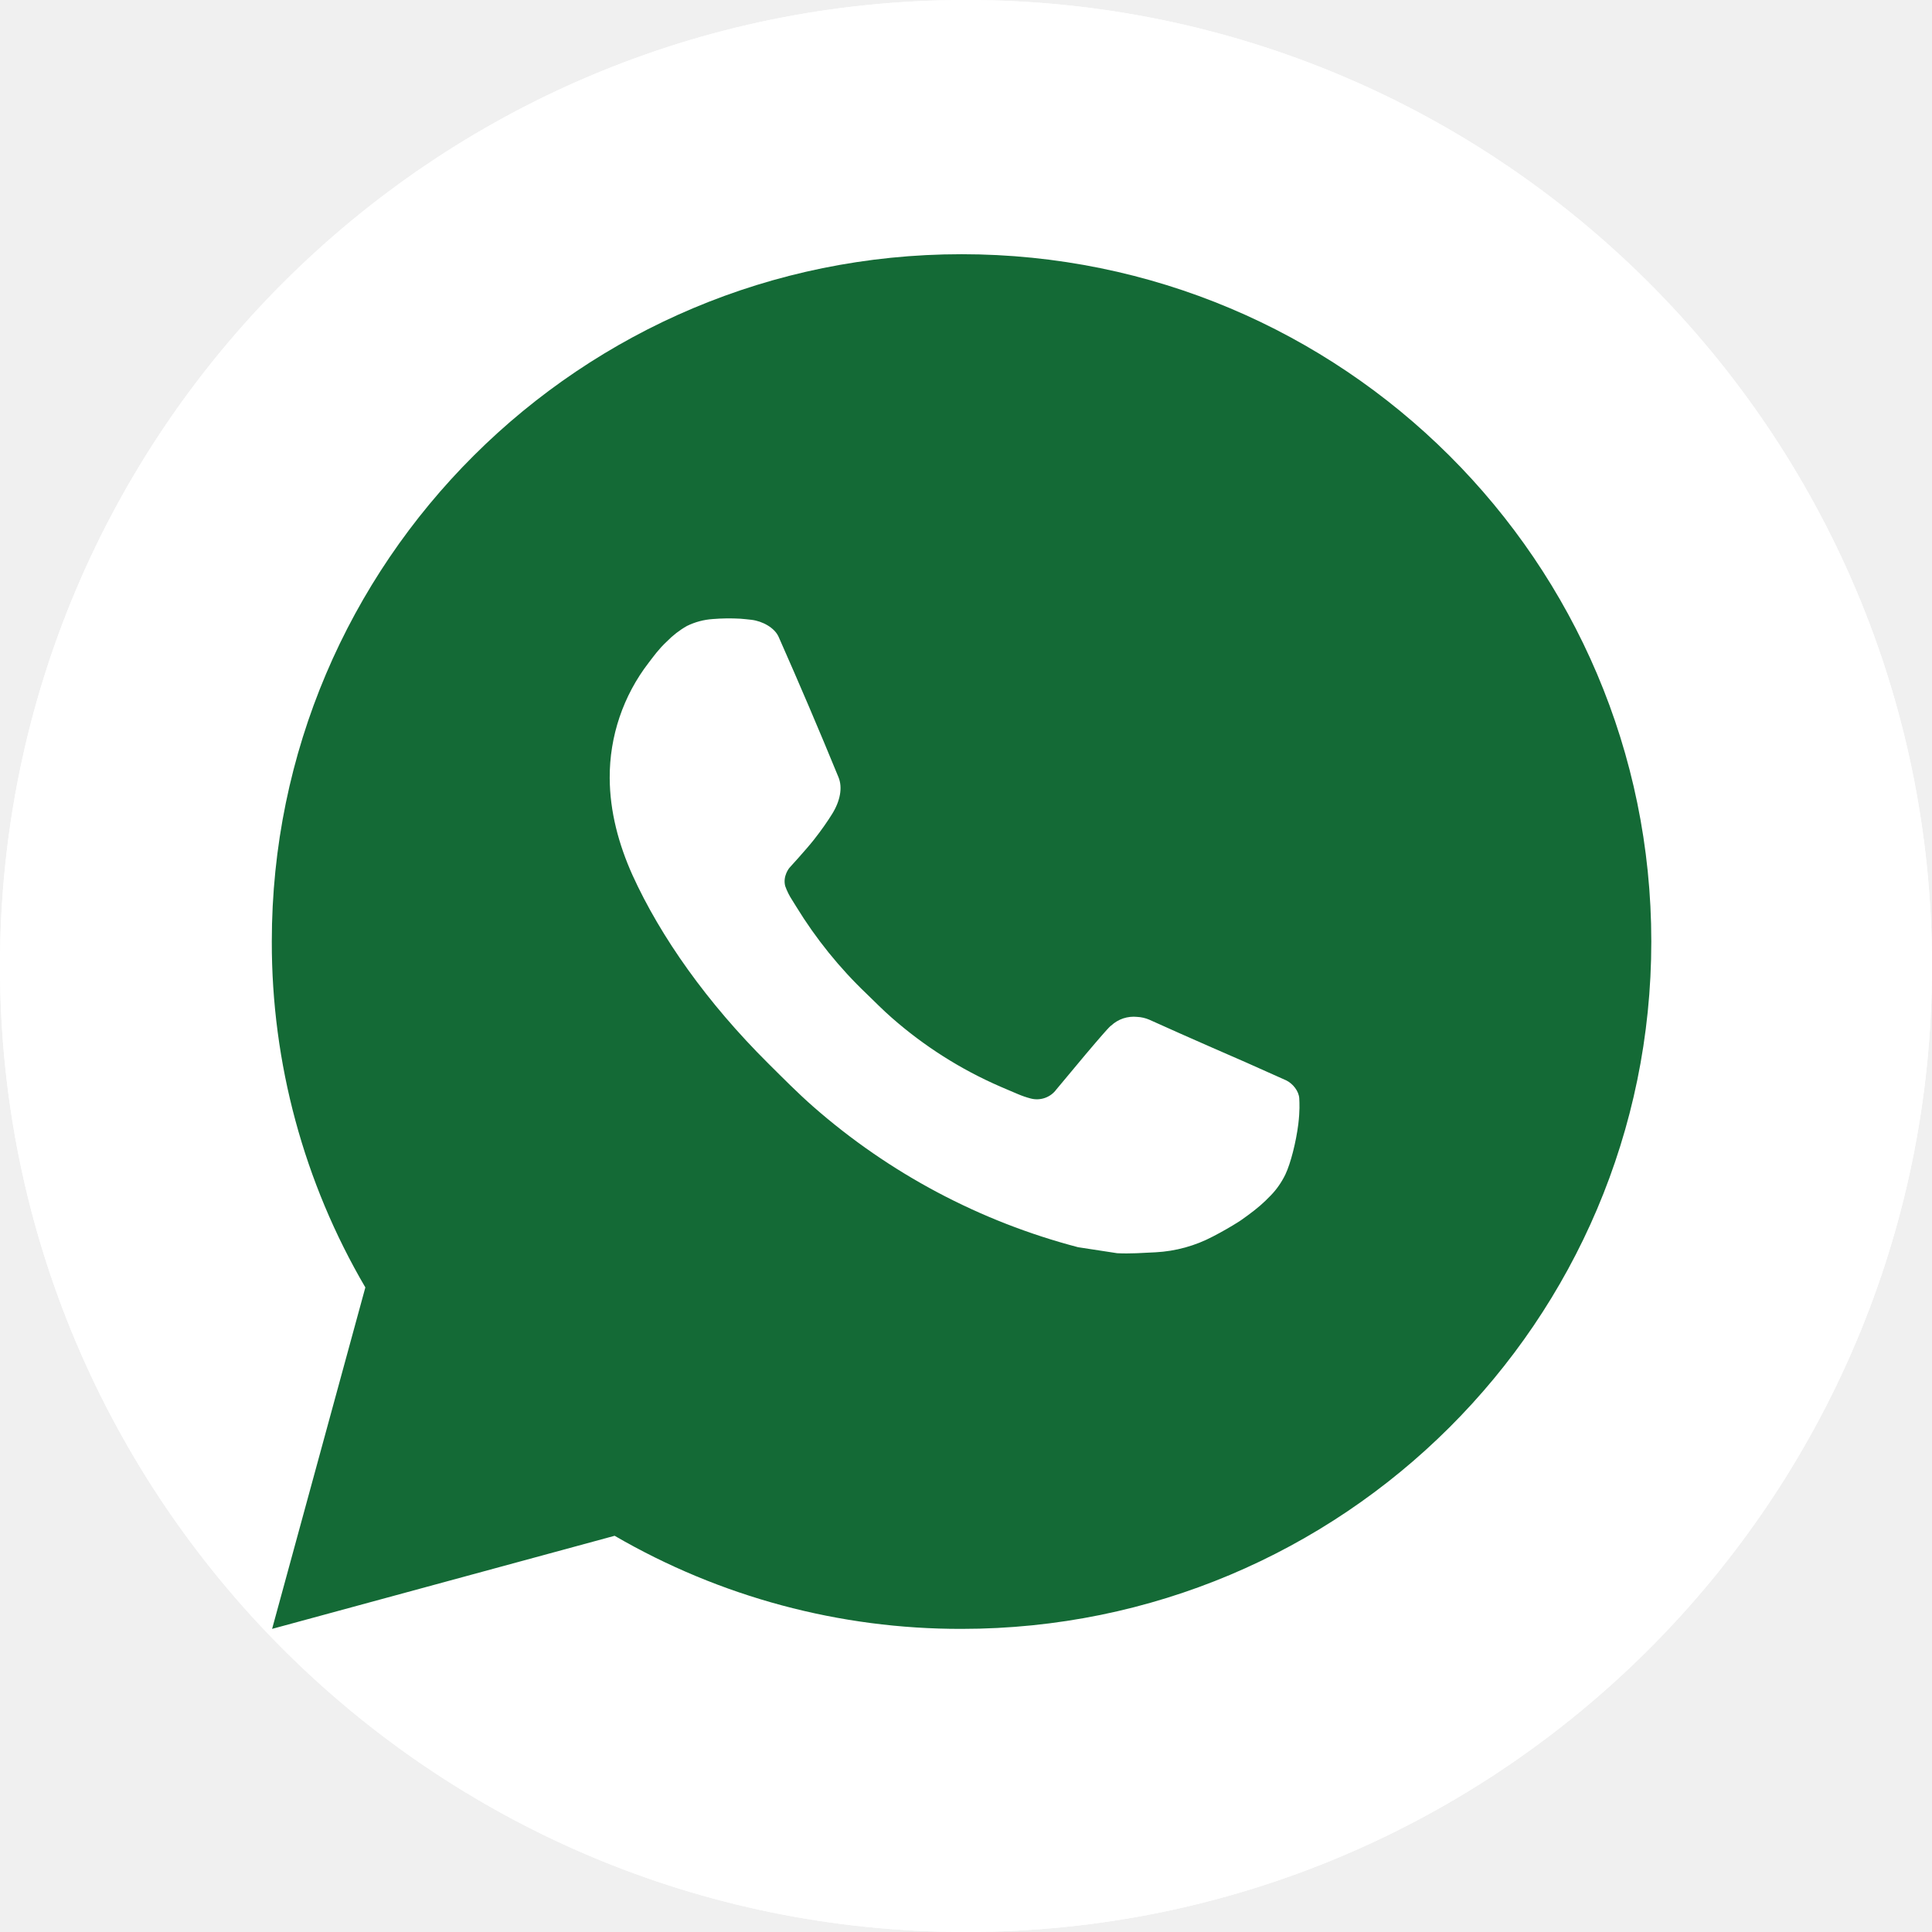
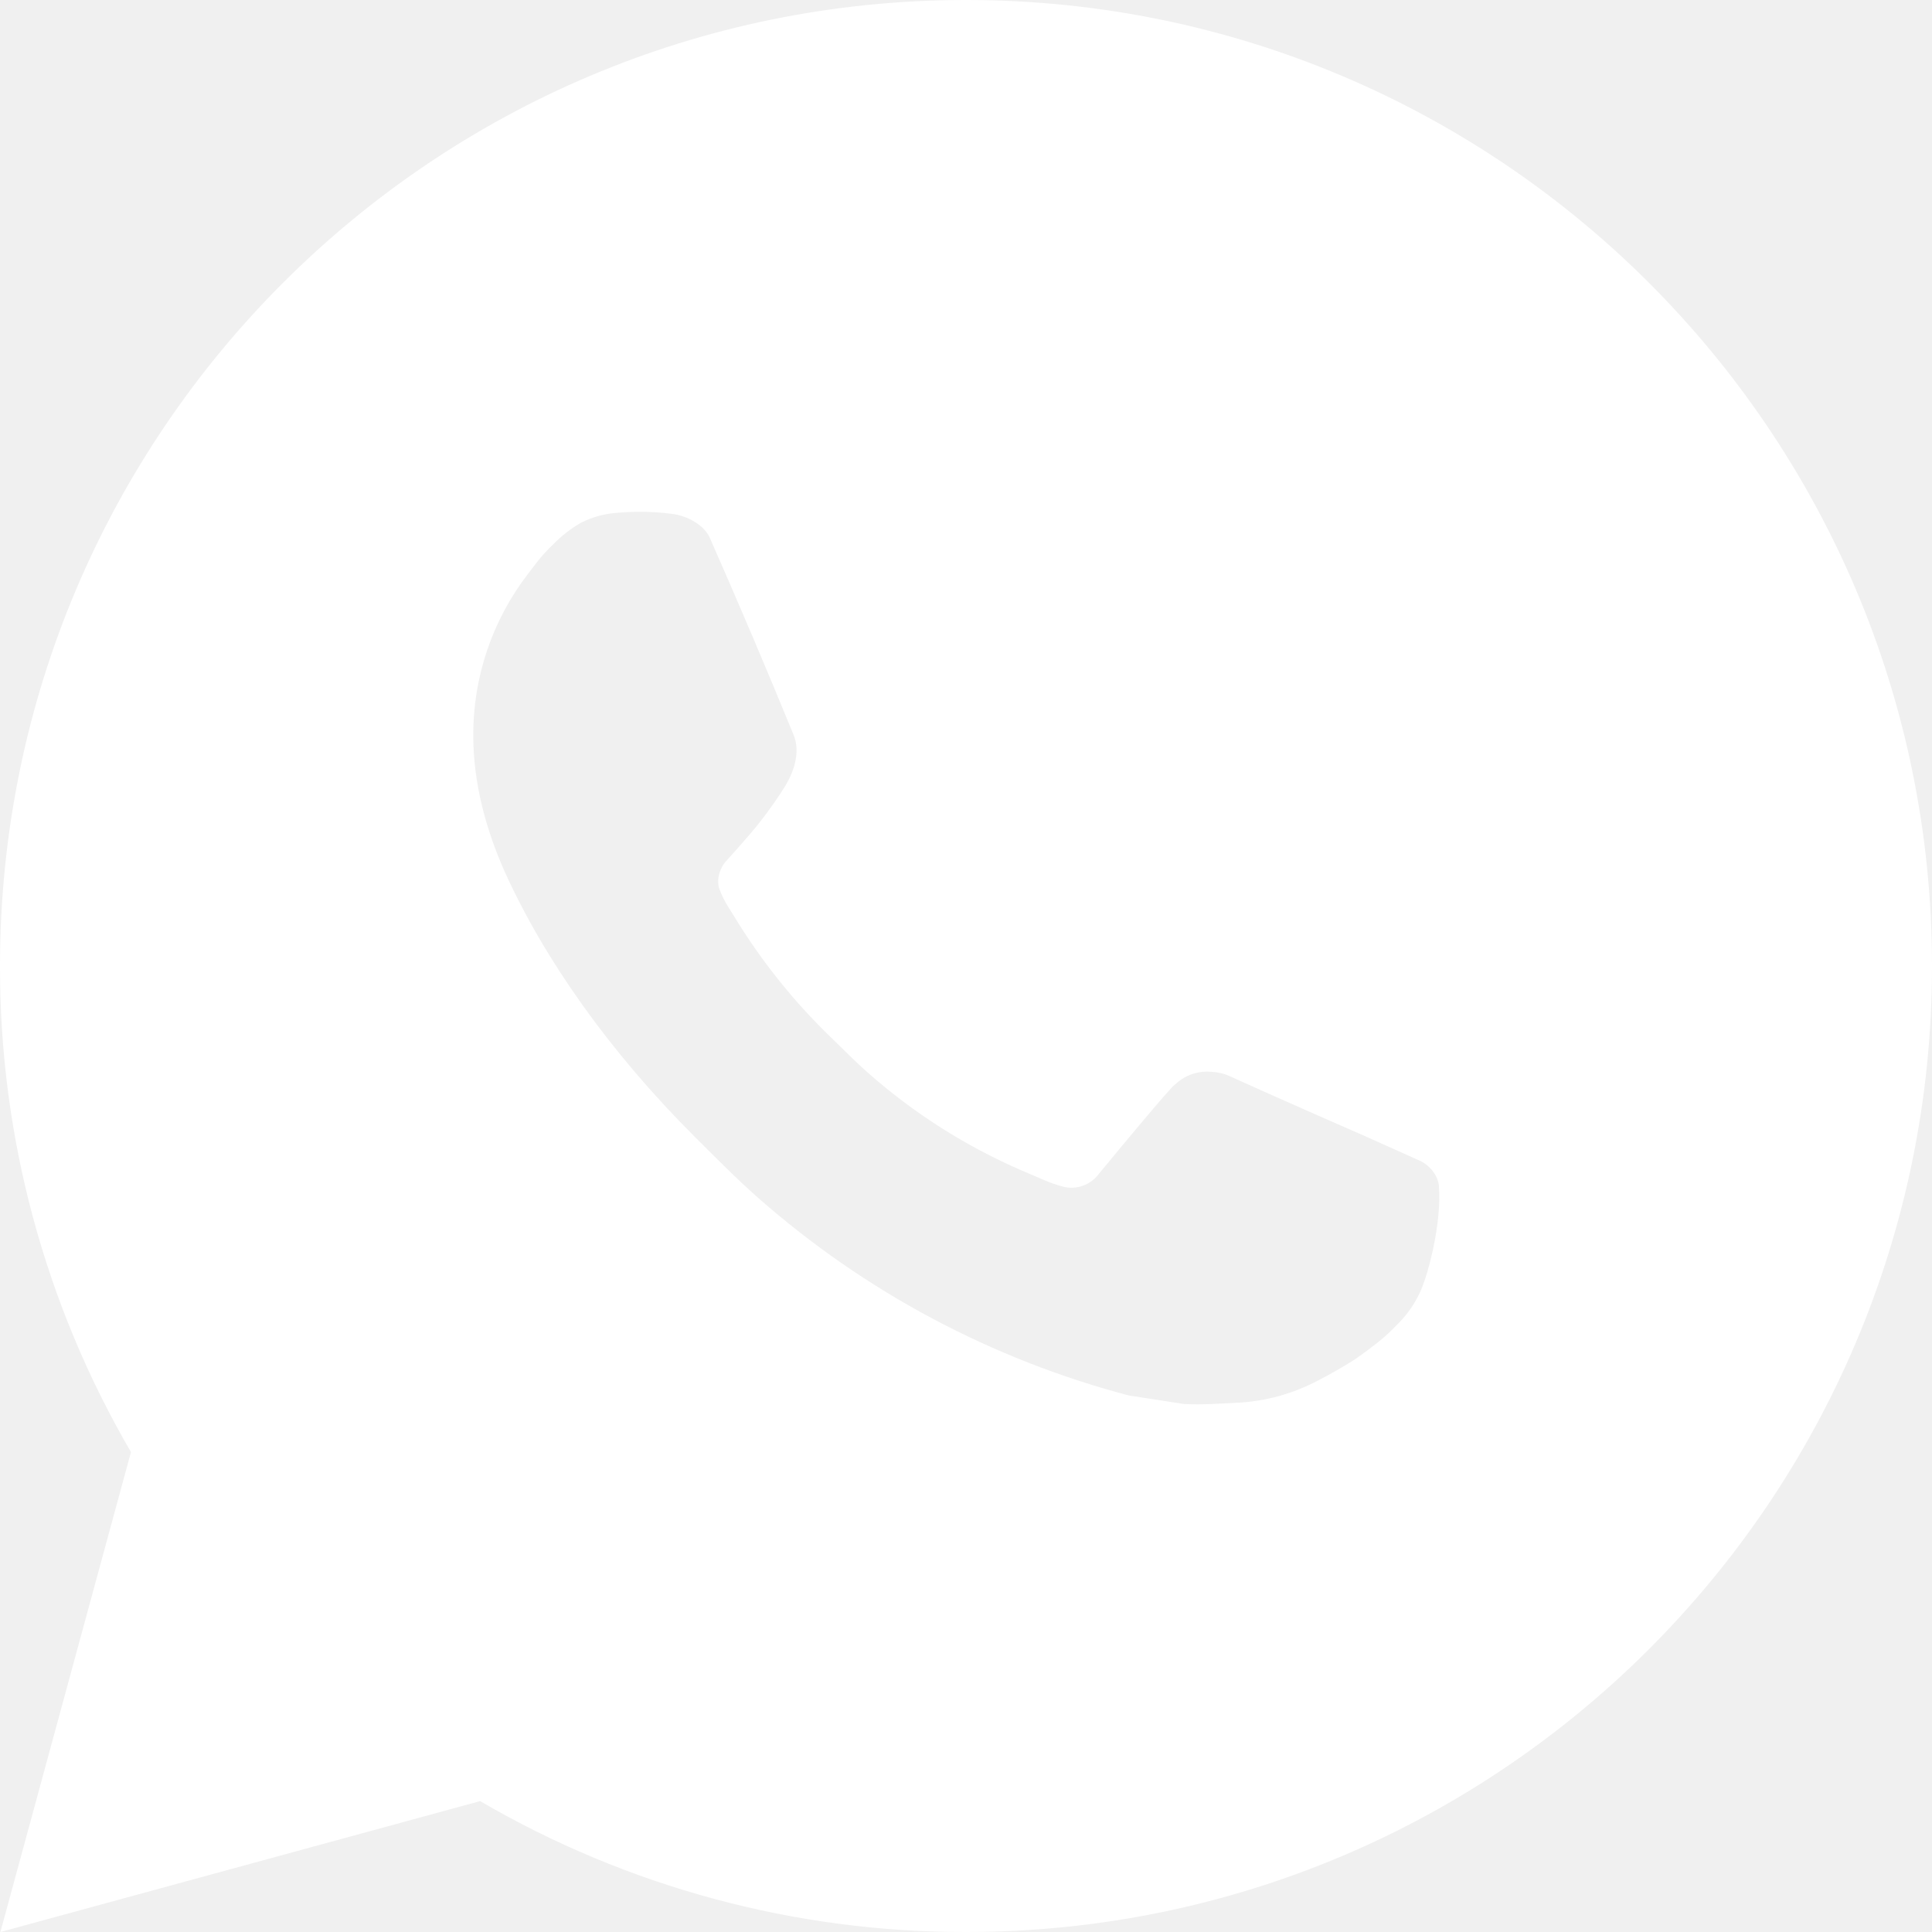
- <svg xmlns="http://www.w3.org/2000/svg" width="38" height="38" viewBox="0 0 38 38" fill="none">
-   <circle cx="19" cy="19" r="19" fill="white" />
-   <circle cx="19" cy="19" r="19" fill="white" />
-   <path d="M18.913 5C26.405 5 32.479 11.053 32.479 18.519C32.479 25.986 26.405 32.038 18.913 32.038C16.515 32.043 14.16 31.41 12.089 30.207L5.352 32.038L7.186 25.322C5.977 23.258 5.342 20.909 5.346 18.519C5.346 11.053 11.42 5 18.913 5ZM14.289 12.165L14.018 12.176C13.842 12.188 13.671 12.234 13.513 12.311C13.366 12.394 13.232 12.498 13.114 12.619C12.951 12.772 12.859 12.905 12.76 13.033C12.258 13.683 11.988 14.482 11.992 15.302C11.995 15.964 12.169 16.609 12.44 17.212C12.995 18.431 13.908 19.722 15.113 20.919C15.403 21.207 15.688 21.496 15.994 21.765C17.491 23.078 19.275 24.026 21.204 24.531L21.974 24.649C22.226 24.662 22.477 24.643 22.729 24.631C23.124 24.61 23.509 24.504 23.859 24.319C24.036 24.227 24.21 24.128 24.378 24.021C24.378 24.021 24.436 23.983 24.548 23.9C24.731 23.765 24.844 23.669 24.996 23.511C25.11 23.393 25.205 23.257 25.281 23.102C25.386 22.882 25.492 22.461 25.536 22.111C25.568 21.844 25.559 21.698 25.555 21.607C25.549 21.462 25.428 21.312 25.297 21.249L24.507 20.896C24.507 20.896 23.327 20.384 22.605 20.056C22.53 20.024 22.449 20.005 22.367 20.001C22.274 19.991 22.18 20.002 22.091 20.031C22.003 20.061 21.922 20.109 21.854 20.173C21.847 20.17 21.756 20.247 20.775 21.431C20.719 21.507 20.641 21.564 20.552 21.595C20.464 21.626 20.367 21.63 20.276 21.607C20.188 21.584 20.101 21.554 20.017 21.518C19.849 21.448 19.79 21.42 19.675 21.372C18.896 21.034 18.175 20.576 17.538 20.016C17.367 19.867 17.209 19.705 17.046 19.548C16.512 19.039 16.047 18.462 15.662 17.834L15.582 17.705C15.525 17.619 15.479 17.526 15.444 17.428C15.392 17.23 15.526 17.07 15.526 17.07C15.526 17.07 15.856 16.71 16.009 16.516C16.159 16.326 16.285 16.142 16.366 16.011C16.526 15.755 16.576 15.491 16.492 15.287C16.113 14.362 15.72 13.442 15.315 12.527C15.235 12.346 14.997 12.217 14.782 12.191C14.708 12.182 14.635 12.175 14.562 12.169C14.38 12.159 14.197 12.161 14.015 12.175L14.289 12.165Z" fill="#146A36" />
+ <svg xmlns="http://www.w3.org/2000/svg" width="24" height="24" viewBox="0 0 24 24" fill="none">
+   <path d="M12 0C18.628 0 24 5.372 24 12C24 18.628 18.628 24 12 24C9.879 24.004 7.796 23.442 5.964 22.374L0.005 24L1.627 18.038C0.558 16.206 -0.004 14.122 1.83224e-05 12C1.83224e-05 5.372 5.372 0 12 0ZM7.91 6.36L7.67 6.37C7.515 6.38 7.364 6.421 7.224 6.49C7.094 6.563 6.975 6.656 6.871 6.763C6.727 6.899 6.646 7.016 6.558 7.13C6.114 7.707 5.875 8.416 5.879 9.144C5.881 9.732 6.035 10.304 6.275 10.84C6.766 11.922 7.573 13.068 8.639 14.13C8.896 14.386 9.148 14.642 9.419 14.881C10.743 16.047 12.321 16.888 14.027 17.336L14.708 17.441C14.93 17.453 15.152 17.436 15.376 17.425C15.725 17.407 16.066 17.312 16.375 17.148C16.532 17.067 16.686 16.979 16.835 16.884C16.835 16.884 16.886 16.85 16.985 16.776C17.147 16.656 17.246 16.571 17.381 16.43C17.482 16.326 17.566 16.206 17.633 16.068C17.726 15.872 17.82 15.499 17.858 15.188C17.887 14.951 17.879 14.821 17.875 14.741C17.87 14.612 17.764 14.479 17.647 14.423L16.949 14.11C16.949 14.11 15.905 13.655 15.266 13.364C15.2 13.335 15.128 13.319 15.055 13.315C14.973 13.307 14.89 13.316 14.812 13.342C14.734 13.368 14.662 13.411 14.602 13.468C14.596 13.465 14.515 13.534 13.648 14.585C13.598 14.652 13.529 14.702 13.451 14.73C13.372 14.758 13.287 14.762 13.206 14.741C13.128 14.72 13.051 14.694 12.977 14.662C12.828 14.599 12.776 14.575 12.674 14.532C11.986 14.232 11.348 13.826 10.784 13.328C10.633 13.196 10.493 13.052 10.349 12.913C9.877 12.461 9.465 11.95 9.125 11.392L9.054 11.278C9.004 11.2 8.963 11.118 8.932 11.032C8.886 10.855 9.005 10.714 9.005 10.714C9.005 10.714 9.296 10.394 9.432 10.222C9.564 10.054 9.676 9.89 9.748 9.774C9.889 9.546 9.934 9.312 9.859 9.131C9.523 8.31 9.176 7.494 8.818 6.682C8.747 6.521 8.537 6.406 8.346 6.383C8.281 6.375 8.216 6.368 8.152 6.364C7.99 6.354 7.829 6.356 7.668 6.368L7.91 6.36Z" fill="white" />
</svg>
